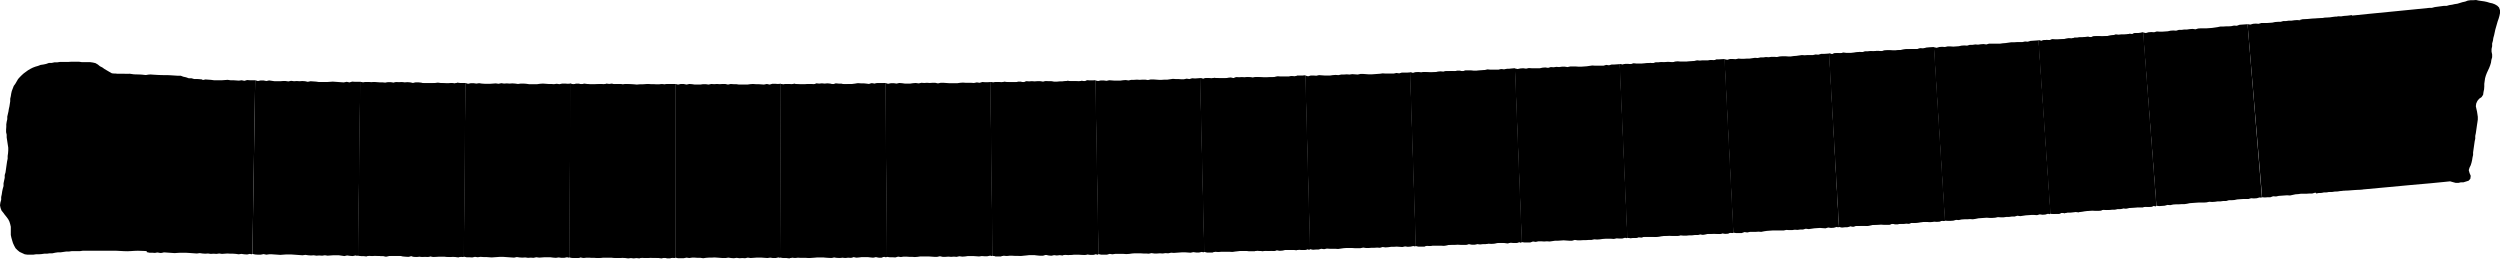
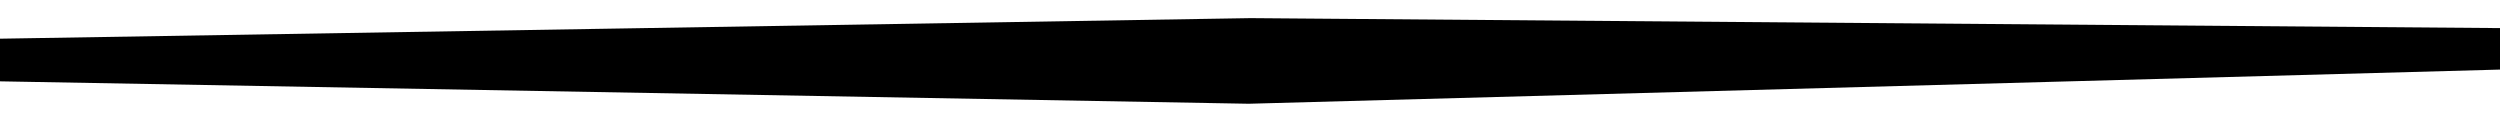
- <svg xmlns="http://www.w3.org/2000/svg" viewBox="0 0 937 97" fill="none">
-   <path d="M75.979 29.779H74.875L73.844 29.631H72.813L71.782 29.336H70.752L69.721 28.968L68.69 28.747L67.733 28.378H66.482C64.788 28.304 63.021 28.083 61.328 28.157C60.15 28.157 59.046 28.083 57.794 28.01C57.205 28.01 56.542 27.862 55.954 27.936C55.291 27.936 54.849 28.231 54.187 28.083C52.861 27.862 51.536 27.936 50.211 27.862L48.665 27.641C47.929 27.641 47.192 27.715 46.456 27.641H43.953C43.438 27.494 42.26 27.641 41.818 27.42L40.934 26.904L40.051 26.388L39.167 25.872L38.358 25.282L37.474 24.84L36.664 24.177L35.781 23.661L34.824 23.44L33.793 23.292H32.762H31.732H30.701L29.67 23.145H28.64H27.609H26.578L25.547 23.218H24.517H23.486H22.455L21.424 23.366H20.394L19.363 23.587H18.332L17.302 23.956L16.271 24.177L15.24 24.324L14.283 24.693L13.252 24.988L12.295 25.356L11.412 25.798L10.528 26.314L9.718 26.904L8.909 27.494L8.172 28.157L7.436 28.894L6.773 29.631L6.258 30.516L5.743 31.4L5.154 32.211L4.786 33.169L4.417 34.127L4.197 35.086L4.049 36.044L3.829 37.002V37.96L3.681 38.919L3.534 39.877L3.313 40.835L3.166 41.793L2.945 42.752L2.724 43.71V44.668L2.503 45.626L2.356 46.585V47.543L2.282 48.575V49.533L2.503 50.491V51.523L2.651 52.481L2.798 53.44L2.945 54.398L3.092 55.356V56.388L3.019 57.42L2.871 58.452V59.484L2.651 60.516L2.503 61.548L2.356 62.58L2.209 63.612L2.061 64.644L1.767 65.602V66.634L1.546 67.666L1.325 68.698V69.73L1.031 70.761L0.81 71.793L0.663 72.825L0.442 73.857V74.889L0.147 75.921L0 76.953L0.221 77.985L0.589 78.943L1.252 79.754L1.841 80.565L2.503 81.376L3.092 82.187L3.534 83.071L3.829 84.029L4.049 84.988V86.02V87.052V88.084L4.27 89.115L4.565 90.147L4.859 91.106L5.301 92.064L5.816 93.022L6.553 93.759L7.362 94.422L8.319 94.865L9.277 95.307L10.307 95.454H11.412H12.442L13.473 95.307H14.504L15.535 95.233L16.565 95.086H17.596L18.627 94.939H19.657L20.688 94.717L21.719 94.57H22.75L23.78 94.422L24.811 94.275H25.842L26.873 94.128H27.903H28.934H29.965L30.995 93.98H32.026H33.057H34.087H35.118H36.149H37.18H38.21H39.241H40.272C42.26 93.907 44.395 93.98 46.383 94.128C48.15 94.275 49.917 93.98 51.684 93.98C53.377 93.98 55.217 94.128 56.911 94.275C57.868 94.349 58.825 94.422 59.708 94.644C60.445 94.791 60.665 94.644 61.402 94.496C63.316 94.054 65.451 94.496 67.365 94.496H68.396H69.427H70.457H71.488H72.519H73.55H74.654L75.832 29.705L75.979 29.779Z" fill="currentColor" />
-   <path d="M134.216 95.749L135.246 95.97H136.277L137.308 96.044L138.412 95.823L139.443 95.97L140.474 95.823L141.504 95.896L142.609 95.97H143.639L144.67 96.117L145.701 95.97L146.732 95.896H147.836H148.867H149.897L150.928 96.044L151.959 96.117L153.063 96.191L154.094 95.97L155.125 96.191L156.155 96.265L157.186 96.117L158.217 96.265L159.321 96.191L160.352 96.265L161.383 96.044L162.413 96.265L163.444 96.191L164.548 96.117H165.579H166.61L167.641 96.265L168.671 96.338L169.776 96.191L170.806 96.338L171.837 96.412L172.868 96.191L173.457 96.338L173.825 96.191L174.414 31.105H173.457H172.426L171.395 31.031L170.365 31.326L169.26 31.105L168.229 31.252H167.199L166.168 31.178L165.137 31.105L164.107 31.031L163.076 31.105L162.045 31.178H160.941H159.91H158.879L157.849 31.031L156.818 30.957H155.787L154.757 31.105L153.726 30.957L152.695 30.884L151.664 30.957L150.56 30.81L149.529 30.884L148.499 30.81L147.468 31.031L146.437 30.884H145.406L144.376 31.031L143.345 30.957H142.314L141.283 30.884L140.179 30.736L139.149 30.884L138.118 30.736H137.087L136.056 30.957L135.025 30.663V30.81L134.216 95.896V95.749Z" fill="currentColor" />
-   <path d="M94.606 95.16L95.637 95.381L96.668 95.454H97.699L98.803 95.233L99.834 95.454L100.864 95.307H101.895L102.926 95.381L104.03 95.454L105.061 95.528L106.092 95.454L107.122 95.381H108.153H109.257L110.288 95.454L111.319 95.528L112.35 95.602L113.38 95.676L114.485 95.528L115.515 95.676L116.546 95.749L117.577 95.676L118.608 95.823L119.638 95.749L120.743 95.823L121.773 95.676L122.804 95.823L123.835 95.749L124.866 95.676H125.97H127L128.031 95.823L129.062 95.97L130.093 95.749L131.197 95.897L132.228 95.97L133.258 95.749L133.848 95.897L134.216 95.749L135.025 30.663H134.068H133.038L132.007 30.589L130.976 30.884L129.946 30.663L128.841 30.884L127.81 30.811L126.78 30.737L125.749 30.663L124.718 30.589L123.688 30.663L122.657 30.737H121.626H120.595H119.491L118.46 30.589L117.43 30.516L116.399 30.442L115.368 30.663L114.337 30.442L113.307 30.368L112.276 30.442L111.245 30.368L110.214 30.442L109.11 30.294L108.08 30.516L107.049 30.368H106.018L104.987 30.442H103.956H102.926L101.895 30.294L100.864 30.147L99.834 30.368L98.729 30.147H97.699L96.668 30.368L95.637 30.073V30.221L94.606 95.307V95.16Z" fill="currentColor" />
-   <path d="M54.997 94.497L56.028 94.718H57.058L58.089 94.791L59.193 94.57L60.224 94.791L61.255 94.57L62.286 94.644L63.316 94.718L64.421 94.791L65.451 94.865L66.482 94.791L67.513 94.718H68.543H69.648L70.679 94.791L71.709 94.865L72.74 94.939L73.771 95.013L74.875 94.865L75.906 95.013L76.937 95.086L77.967 95.013L78.998 95.16L80.029 95.086L81.133 95.16L82.164 95.013L83.195 95.16L84.225 95.086L85.256 95.013L86.36 95.086H87.391L88.422 95.16L89.453 95.308L90.483 95.16L91.514 95.308L92.618 95.381L93.649 95.16L94.238 95.308L94.606 95.16L95.637 30.074H94.68H93.649L92.618 30L91.588 30.295L90.557 30.074L89.526 30.221L88.496 30.148L87.391 30.074H86.36L85.329 29.927L84.299 30L83.268 30.074H82.237H81.207H80.176L79.072 29.927L78.041 29.853L77.01 29.779L75.98 30L74.949 29.779L73.918 29.705L72.887 29.779L71.857 29.705L70.826 29.779L69.795 29.632L68.691 29.853L67.66 29.705H66.629L65.599 29.779H64.568H63.537L62.507 29.632L61.476 29.484L60.445 29.705L59.414 29.484H58.31L57.279 29.705L56.248 29.41V29.558L54.997 94.57V94.497Z" fill="currentColor" />
-   <path d="M213.433 96.412L214.537 96.633L215.568 96.707H216.599L217.629 96.412L218.734 96.633L219.765 96.486H220.795L221.826 96.56H222.857L223.961 96.707L224.992 96.633L226.023 96.486H227.053H228.084H229.188L230.219 96.633L231.25 96.707H232.281L233.311 96.56L234.415 96.707L235.446 96.781L236.477 96.707L237.508 96.781L238.539 96.707L239.643 96.781L240.673 96.56L241.704 96.707H242.735L243.766 96.56L244.87 96.633H245.901L246.931 96.707L247.962 96.781L248.993 96.633L250.097 96.781H251.128L252.159 96.56L252.748 96.707L253.116 96.56V31.474H252.159H251.128H250.097L249.067 31.695L248.036 31.547L247.005 31.695H245.974L244.944 31.621H243.839L242.809 31.474L241.778 31.621L240.747 31.695H239.716L238.686 31.768L237.655 31.695L236.624 31.621L235.593 31.547L234.489 31.474L233.459 31.695L232.428 31.474H231.397L230.366 31.547L229.336 31.4L228.305 31.474L227.274 31.4L226.243 31.621L225.213 31.474L224.108 31.547L223.078 31.621H222.047H221.016L219.985 31.474L218.955 31.4L217.924 31.547L216.893 31.4H215.863L214.832 31.621L213.801 31.326L213.727 31.474L213.433 96.56V96.412Z" fill="currentColor" />
-   <path d="M173.824 96.192L174.854 96.413H175.885L176.989 96.487L178.02 96.265L179.051 96.413L180.082 96.265L181.186 96.339H182.217L183.247 96.413L184.278 96.487L185.309 96.413L186.413 96.339L187.444 96.265H188.475L189.505 96.339L190.536 96.413L191.64 96.487L192.671 96.56L193.702 96.339L194.733 96.487L195.763 96.56L196.868 96.487L197.898 96.634L198.929 96.56L199.96 96.634L200.991 96.413L202.095 96.56L203.126 96.487L204.156 96.413H205.187H206.218L207.322 96.56L208.353 96.634L209.384 96.487L210.414 96.634H211.445L212.549 96.413L213.065 96.56L213.433 96.487L213.801 31.327L212.844 31.4L211.813 31.327H210.709L209.678 31.548L208.647 31.4L207.617 31.548L206.586 31.474H205.555L204.524 31.4L203.494 31.327L202.39 31.4L201.359 31.548H200.328H199.297H198.267L197.236 31.4L196.205 31.327H195.174L194.144 31.474L193.113 31.327L192.009 31.253L190.978 31.327L189.947 31.253L188.916 31.327L187.886 31.179L186.855 31.4L185.824 31.253L184.794 31.327L183.763 31.4H182.732H181.628L180.597 31.327L179.566 31.179L178.536 31.327L177.505 31.179H176.474L175.443 31.4L174.413 31.105V31.253L173.824 96.339V96.192Z" fill="currentColor" />
-   <path d="M134.214 95.749L135.245 95.97H136.276L137.307 96.044L138.411 95.823L139.442 95.97L140.472 95.823L141.503 95.897L142.607 95.97H143.638L144.669 96.118L145.7 95.97L146.73 95.897H147.835H148.865H149.896L150.927 96.044L151.958 96.118L153.062 96.192L154.093 95.97L155.123 96.192L156.154 96.265L157.185 96.118L158.216 96.265L159.32 96.192L160.351 96.265L161.381 96.044L162.412 96.265L163.443 96.192L164.547 96.118H165.578H166.609L167.639 96.265L168.67 96.339L169.774 96.192L170.805 96.339L171.836 96.413L172.867 96.192L173.455 96.339L173.824 96.192L174.413 31.105H173.455H172.425L171.394 31.032L170.363 31.326L169.259 31.105L168.228 31.253H167.198L166.167 31.179L165.136 31.105L164.105 31.032L163.075 31.105L162.044 31.179H160.94H159.909H158.878L157.847 31.032L156.817 30.958H155.786L154.755 31.105L153.725 30.958L152.694 30.884L151.663 30.958L150.559 30.811L149.528 30.884L148.497 30.811L147.467 31.032L146.436 30.884H145.405L144.374 31.032L143.344 30.958H142.313L141.282 30.884L140.178 30.737L139.147 30.884L138.116 30.737H137.086L136.055 30.958L135.024 30.663V30.811L134.214 95.897V95.749Z" fill="currentColor" />
-   <path d="M292.725 96.487L293.756 96.708H294.86L295.891 96.781L296.922 96.487L297.952 96.634L299.057 96.487L300.088 96.56H301.118H302.149L303.253 96.708L304.284 96.56L305.315 96.487L306.346 96.413H307.376H308.481L309.511 96.487L310.542 96.56L311.573 96.634L312.604 96.413L313.708 96.56L314.738 96.634L315.769 96.487L316.8 96.634L317.831 96.487L318.935 96.56L319.966 96.339L320.996 96.487L322.027 96.413L323.058 96.339H324.162H325.193L326.224 96.413L327.254 96.487L328.285 96.339L329.39 96.487H330.42L331.451 96.192L332.04 96.413L332.408 96.265L331.819 31.105L330.936 31.179H329.831H328.8L327.77 31.4L326.739 31.253L325.708 31.474L324.678 31.4L323.647 31.327H322.616L321.586 31.253L320.481 31.4L319.45 31.474H318.42L317.389 31.548H316.358L315.328 31.4H314.297L313.266 31.327L312.235 31.548L311.205 31.4L310.1 31.327L309.07 31.4L308.039 31.327L307.008 31.4L305.977 31.327L304.947 31.622L303.916 31.474H302.885L301.854 31.622H300.824H299.72L298.689 31.548L297.658 31.4L296.627 31.622L295.597 31.474H294.566L293.535 31.695L292.504 31.4V31.548L292.725 96.634V96.487Z" fill="currentColor" />
-   <path d="M253.116 96.56L254.147 96.781H255.177H256.208L257.312 96.56L258.343 96.707L259.374 96.56H260.404L261.509 96.634H262.54L263.57 96.781L264.601 96.634L265.632 96.56H266.736L267.767 96.486L268.798 96.56L269.828 96.634L270.859 96.707H271.963L272.994 96.56L274.025 96.707L275.056 96.781L276.086 96.634L277.191 96.781L278.221 96.707L279.252 96.781L280.283 96.56L281.314 96.707L282.418 96.634L283.448 96.56H284.479H285.51L286.541 96.634L287.645 96.707L288.676 96.56L289.706 96.707H290.737L291.768 96.486L292.357 96.634L292.725 96.486L292.504 31.4L291.547 31.474L290.516 31.4H289.486L288.455 31.695L287.424 31.474L286.32 31.695L285.289 31.621L284.258 31.548H283.228L282.197 31.474L281.166 31.548L280.136 31.695H279.105H278.074H276.97L275.939 31.548H274.908L273.878 31.474L272.847 31.695L271.816 31.474H270.785L269.755 31.548L268.724 31.474L267.693 31.548L266.589 31.474L265.558 31.695L264.528 31.548H263.497L262.466 31.695H261.435H260.404L259.374 31.548L258.343 31.474L257.312 31.695L256.208 31.474H255.177L254.147 31.695L253.116 31.474V31.621V96.707V96.56Z" fill="currentColor" />
-   <path d="M213.433 96.413L214.538 96.635L215.568 96.708H216.599L217.63 96.413L218.734 96.635L219.765 96.487H220.796L221.826 96.561H222.857L223.961 96.708L224.992 96.635L226.023 96.487H227.053H228.084H229.188L230.219 96.635L231.25 96.708H232.281L233.311 96.561L234.416 96.708L235.447 96.782L236.477 96.708L237.508 96.782L238.539 96.708L239.643 96.782L240.674 96.561L241.705 96.708H242.735L243.766 96.561L244.87 96.635H245.901L246.932 96.708L247.963 96.782L248.993 96.635L250.097 96.782H251.128L252.159 96.561L252.748 96.708L253.116 96.561V31.475H252.159H251.128H250.097L249.067 31.696L248.036 31.548L247.005 31.696H245.975L244.944 31.622H243.839L242.809 31.475L241.778 31.622L240.747 31.696H239.717L238.686 31.769L237.655 31.696L236.624 31.622L235.594 31.548L234.489 31.475L233.459 31.696L232.428 31.475H231.397L230.366 31.548L229.336 31.401L228.305 31.475L227.274 31.401L226.244 31.622L225.213 31.475L224.108 31.548L223.078 31.622H222.047H221.016L219.986 31.475L218.955 31.401L217.924 31.548L216.894 31.401H215.863L214.832 31.622L213.801 31.327L213.728 31.475L213.433 96.561V96.413Z" fill="currentColor" />
-   <path d="M372.017 95.823L373.122 96.045H374.152H375.183L376.214 95.75L377.318 95.897L378.349 95.75H379.38L380.41 95.823H381.441L382.546 95.897L383.576 95.75L384.607 95.676L385.638 95.602H386.742H387.772L388.803 95.676L389.834 95.75H390.865L391.969 95.529L393 95.676L394.031 95.75L395.062 95.602L396.092 95.676L397.196 95.602L398.227 95.676L399.258 95.455L400.288 95.602L401.319 95.529L402.424 95.381H403.454H404.485L405.516 95.455L406.547 95.529L407.651 95.308L408.682 95.455H409.712L410.743 95.234L411.332 95.381L411.7 95.234L410.522 30.148L409.565 30.221H408.534L407.504 30.148L406.473 30.442L405.442 30.295L404.411 30.516L403.381 30.442H402.35H401.319L400.215 30.295L399.184 30.442L398.154 30.59H397.123L396.092 30.664H395.062L394.031 30.516H393L391.969 30.442L390.939 30.664L389.834 30.516H388.803L387.772 30.59L386.742 30.516L385.711 30.59L384.68 30.516L383.65 30.811L382.619 30.664H381.588L380.558 30.811H379.527H378.423L377.392 30.737L376.361 30.664L375.33 30.885L374.3 30.737H373.269L372.238 30.958L371.207 30.737V30.885L372.017 95.971V95.823Z" fill="currentColor" />
-   <path d="M332.408 96.266L333.439 96.413H334.469L335.574 96.487L336.605 96.192L337.635 96.339L338.666 96.192H339.697L340.801 96.266H341.832L342.862 96.339L343.893 96.266L344.924 96.118H346.028H347.059H348.09L349.12 96.192L350.225 96.266H351.256L352.286 96.044L353.317 96.266H354.348L355.452 96.192L356.483 96.266L357.513 96.192L358.544 96.266L359.575 96.044L360.679 96.192L361.71 96.118L362.741 95.971H363.772H364.802L365.906 96.044L366.937 96.118L367.968 95.971L368.999 96.044H370.029L371.134 95.823L371.649 95.971L372.017 95.823L371.207 30.737L370.25 30.811H369.22L368.189 30.737L367.158 31.032L366.127 30.884L365.023 31.106L363.992 31.032H362.961H361.931L360.9 30.958L359.869 31.032L358.839 31.179H357.808H356.777H355.746L354.642 31.106L353.612 31.032H352.581L351.55 31.253L350.519 31.032H349.489L348.458 31.106L347.427 31.032L346.396 31.106L345.366 31.032L344.335 31.253L343.23 31.106L342.2 31.179L341.169 31.327H340.138H339.108L338.077 31.179L337.046 31.106L336.016 31.327L334.985 31.179H333.954L332.85 31.4L331.819 31.106V31.253L332.408 96.339V96.266Z" fill="currentColor" />
-   <path d="M292.725 96.486L293.756 96.707H294.86L295.891 96.781L296.921 96.486L297.952 96.634L299.056 96.486L300.087 96.56H301.118H302.149L303.253 96.707L304.284 96.56L305.314 96.486L306.345 96.413H307.376H308.48L309.511 96.486L310.542 96.56L311.572 96.634L312.603 96.413L313.707 96.56L314.738 96.634L315.769 96.486L316.799 96.634L317.83 96.486L318.935 96.56L319.965 96.339L320.996 96.486L322.027 96.413L323.057 96.339H324.162H325.193L326.223 96.413L327.254 96.486L328.285 96.339L329.389 96.486H330.42L331.451 96.192L332.039 96.413L332.408 96.265L331.819 31.105L330.935 31.179H329.831H328.8L327.769 31.4L326.739 31.253L325.708 31.474L324.677 31.4L323.647 31.326H322.616L321.585 31.253L320.481 31.4L319.45 31.474H318.419L317.389 31.547H316.358L315.327 31.4H314.296L313.266 31.326L312.235 31.547L311.204 31.4L310.1 31.326L309.069 31.4L308.038 31.326L307.008 31.4L305.977 31.326L304.946 31.621L303.915 31.474H302.885L301.854 31.621H300.823H299.719L298.688 31.547L297.658 31.4L296.627 31.621L295.596 31.474H294.565L293.535 31.695L292.504 31.4V31.547L292.725 96.634V96.486Z" fill="currentColor" />
-   <path d="M451.384 94.422L452.415 94.57H453.446H454.476L455.581 94.275L456.611 94.422L457.642 94.275H458.673H459.777H460.808L461.838 94.349L462.869 94.201L463.9 94.127L465.004 94.054H466.035H467.066L468.097 94.127H469.201H470.231L471.262 93.906L472.293 94.054L473.324 94.127L474.354 93.98L475.459 94.054L476.49 93.98L477.52 94.054L478.551 93.759L479.655 93.906L480.686 93.833L481.717 93.685H482.747H483.778H484.882L485.913 93.759L486.944 93.538L487.975 93.685H489.005L490.11 93.39L490.625 93.538L490.993 93.39L489.226 28.304L488.269 28.378H487.238H486.208L485.177 28.673L484.073 28.525L483.042 28.746H482.011H480.981H479.95L478.919 28.673L477.889 28.82L476.858 28.968H475.827L474.796 29.041H473.692L472.661 28.968L471.63 28.894H470.599L469.569 29.115L468.538 28.968L467.507 28.894L466.477 29.041L465.446 28.968L464.415 29.041L463.385 28.968L462.354 29.262L461.25 29.115L460.219 29.189L459.188 29.336H458.157H457.127L456.096 29.262L455.065 29.189L454.034 29.41L453.004 29.262H451.973L450.942 29.557L449.838 29.262V29.41L451.384 94.496V94.422Z" fill="currentColor" />
-   <path d="M411.701 95.233L412.731 95.454H413.836H414.867L415.897 95.159L416.928 95.307L417.959 95.159H419.063H420.094H421.125L422.155 95.233L423.259 95.159L424.29 95.012L425.321 94.938H426.352H427.382L428.487 95.012H429.518L430.548 95.086L431.579 94.865L432.61 95.012H433.714L434.745 94.938L435.776 95.012L436.806 94.865L437.837 94.938L438.941 94.717L439.972 94.791L441.003 94.717L442.034 94.644L443.064 94.57H444.169L445.199 94.644L446.23 94.717L447.261 94.496L448.365 94.644H449.396L450.426 94.422L451.016 94.57L451.384 94.422L449.838 29.262L448.954 29.336L447.923 29.41L446.819 29.336L445.788 29.631L444.758 29.484L443.727 29.705H442.696L441.665 29.631H440.635L439.604 29.557L438.573 29.705L437.542 29.852H436.438L435.407 29.926H434.377L433.346 29.852L432.315 29.779H431.285L430.254 30L429.223 29.852H428.193L427.162 29.926L426.131 29.852L425.026 29.926H423.996L422.965 30.147L421.934 30L420.904 30.073L419.873 30.221H418.842H417.811L416.781 30.147L415.75 30.073L414.719 30.294L413.615 30.147H412.585L411.554 30.368L410.523 30.147V30.294L411.701 95.307V95.233Z" fill="currentColor" />
-   <path d="M372.018 95.823L373.123 96.044H374.153H375.184L376.215 95.75L377.319 95.897L378.35 95.75H379.381L380.411 95.823H381.442L382.547 95.897L383.577 95.75L384.608 95.676L385.639 95.602H386.743H387.773L388.804 95.676L389.835 95.75H390.866L391.97 95.528L393.001 95.676L394.032 95.75L395.063 95.602L396.093 95.676L397.197 95.602L398.228 95.676L399.259 95.455L400.289 95.602L401.32 95.528L402.425 95.381H403.455H404.486L405.517 95.455L406.548 95.528L407.652 95.307L408.683 95.455H409.713L410.744 95.234L411.333 95.381L411.701 95.234L410.523 30.147L409.566 30.221H408.535L407.505 30.147L406.474 30.442L405.443 30.295L404.412 30.516L403.382 30.442H402.351H401.32L400.216 30.295L399.185 30.442L398.155 30.59H397.124L396.093 30.663H395.063L394.032 30.516H393.001L391.97 30.442L390.94 30.663L389.835 30.516H388.804L387.773 30.59L386.743 30.516L385.712 30.59L384.681 30.516L383.651 30.811L382.62 30.663H381.589L380.559 30.811H379.528H378.424L377.393 30.737L376.362 30.663L375.331 30.884L374.301 30.737H373.27L372.239 30.958L371.208 30.737V30.884L372.018 95.971V95.823Z" fill="currentColor" />
-   <path d="M530.675 92.211L531.705 92.359H532.809H533.84L534.871 92.064L535.902 92.211L536.932 91.99H538.037H539.068H540.098L541.129 92.064L542.233 91.917L543.264 91.769L544.295 91.695H545.325L546.356 91.622L547.46 91.695H548.491H549.522L550.553 91.474L551.657 91.622H552.688L553.719 91.474L554.749 91.548L555.78 91.474H556.884L557.915 91.253L558.946 91.327L559.976 91.253L561.007 91.106L562.038 91.032H563.142L564.173 91.106L565.204 91.18L566.235 90.885L567.339 91.032H568.369L569.4 90.737L569.989 90.885L570.357 90.737L567.78 25.651L566.897 25.725L565.793 25.799H564.762L563.731 26.093L562.7 25.946L561.67 26.167H560.639H559.608H558.577L557.547 26.093L556.516 26.241L555.485 26.388L554.381 26.462L553.351 26.536H552.32L551.289 26.462H550.258H549.228L548.197 26.683L547.166 26.536H546.135L545.105 26.683L544.074 26.609L543.043 26.683H541.939L540.981 26.904L539.877 26.831L538.847 26.904L537.816 27.052L536.785 27.125H535.755L534.724 27.052L533.693 26.978L532.662 27.199L531.632 27.052L530.601 27.125L529.57 27.346L528.54 27.125V27.273L530.675 92.285V92.211Z" fill="currentColor" />
-   <path d="M490.992 93.391L492.096 93.612L493.127 93.538H494.158L495.188 93.243L496.293 93.391L497.323 93.17L498.354 93.243H499.385H500.416L501.52 93.317L502.551 93.17L503.582 93.022L504.612 92.949H505.717H506.747L507.778 93.022H508.809H509.839L510.944 92.801L511.975 92.949H513.005L514.036 92.875H515.067L516.171 92.801L517.202 92.875L518.233 92.58L519.263 92.728L520.294 92.654L521.398 92.506H522.429L523.46 92.433L524.49 92.506L525.595 92.58L526.626 92.359L527.656 92.506L528.687 92.433L529.718 92.212L530.307 92.359L530.675 92.212L528.54 27.125L527.583 27.199H526.552H525.447L524.417 27.494L523.386 27.346L522.355 27.568H521.325H520.294H519.263L518.233 27.494L517.202 27.641L516.171 27.715L515.14 27.789L514.11 27.862H513.005L511.975 27.789L510.944 27.715H509.913L508.882 27.936L507.851 27.862L506.821 27.789L505.79 27.936L504.759 27.862L503.729 27.936H502.698L501.667 28.157L500.563 28.084L499.532 28.157L498.502 28.305H497.471H496.44L495.41 28.231L494.379 28.157L493.348 28.378L492.317 28.305H491.286L490.256 28.599L489.225 28.305V28.452L490.992 93.538V93.391Z" fill="currentColor" />
-   <path d="M451.382 94.423L452.413 94.57H453.444H454.474L455.579 94.275L456.61 94.423L457.64 94.275H458.671H459.775H460.806L461.837 94.349L462.867 94.202L463.898 94.128L465.003 94.054H466.033H467.064L468.095 94.128H469.199H470.23L471.261 93.907L472.291 94.054L473.322 94.128L474.353 93.981L475.457 94.054L476.488 93.981L477.518 94.054L478.549 93.759L479.654 93.907L480.685 93.833L481.715 93.686H482.746H483.777H484.881L485.911 93.759L486.942 93.538L487.973 93.686H489.004L490.108 93.391L490.623 93.538L490.991 93.391L489.225 28.305L488.267 28.378H487.237H486.206L485.175 28.673L484.071 28.526L483.04 28.747H482.01H480.979H479.948L478.917 28.673L477.887 28.821L476.856 28.968H475.825L474.794 29.042H473.69L472.659 28.968L471.629 28.894H470.598L469.567 29.116L468.537 28.968L467.506 28.894L466.475 29.042L465.445 28.968L464.414 29.042L463.383 28.968L462.352 29.263L461.248 29.116L460.217 29.189L459.186 29.337H458.155H457.125L456.094 29.263L455.063 29.189L454.033 29.41L453.002 29.263H451.971L450.941 29.558L449.836 29.263V29.41L451.382 94.496V94.423Z" fill="currentColor" />
-   <path d="M609.967 89.116L611.071 89.264L612.102 89.19H613.133L614.164 88.895L615.268 88.969L616.299 88.748H617.33H618.36H619.465L620.495 88.821L621.526 88.674L622.557 88.527L623.588 88.453L624.618 88.379L625.722 88.305L626.753 88.379H627.784H628.815L629.919 88.158L630.95 88.232H631.981L633.011 88.158H634.042L635.146 88.084H636.177L637.208 87.79L638.238 87.937L639.269 87.79L640.373 87.642H641.404L642.435 87.568L643.466 87.642L644.57 87.716L645.601 87.421L646.632 87.568L647.662 87.495L648.693 87.2L649.282 87.347L649.65 87.2L646.337 22.187L645.453 22.261L644.349 22.335H643.318L642.288 22.63L641.257 22.482L640.226 22.703H639.196H638.165L637.134 22.777L636.104 22.703L635.073 22.851L634.042 22.998L633.011 23.072L631.981 23.146H630.876H629.845L628.815 23.072L627.784 23.146L626.753 23.367L625.722 23.219H624.692L623.661 23.367L622.63 23.293L621.6 23.441H620.569L619.538 23.662L618.507 23.588L617.477 23.662L616.446 23.809L615.342 23.883H614.311H613.28L612.25 23.809L611.219 24.03L610.188 23.956H609.157L608.127 24.251L607.096 24.03V24.177L609.967 89.19V89.116Z" fill="currentColor" />
-   <path d="M570.359 90.738L571.389 90.885H572.42H573.524L574.555 90.517L575.586 90.664L576.617 90.443H577.647L578.751 90.517L579.782 90.443L580.813 90.517L581.844 90.369L582.874 90.222H583.979L585.01 90.148L586.04 90.075L587.071 90.148L588.175 90.222H589.206L590.237 89.927L591.267 90.075H592.298L593.403 90.001H594.433L595.464 89.927H596.495L597.526 89.706L598.63 89.78L599.661 89.706L600.691 89.558L601.722 89.485H602.753H603.857L604.888 89.558L605.918 89.337L606.949 89.411H607.98L609.084 89.116L609.673 89.264L609.968 89.116L607.097 24.03L606.139 24.104L605.109 24.177H604.078L603.047 24.472L602.017 24.325L600.986 24.62H599.955H598.925H597.82L596.789 24.546L595.758 24.694L594.728 24.841L593.697 24.915L592.666 24.988H591.635L590.605 24.915H589.574H588.543L587.513 25.136L586.482 24.988H585.451L584.347 25.136L583.316 25.062L582.286 25.209L581.255 25.136L580.224 25.431L579.193 25.283L578.163 25.357L577.132 25.578H576.101H575.07H574.04L573.009 25.504L571.978 25.725L570.874 25.578L569.843 25.652L568.813 25.873L567.782 25.652V25.799L570.359 90.812V90.738Z" fill="currentColor" />
-   <path d="M530.675 92.212L531.706 92.359H532.81H533.841L534.872 92.064L535.903 92.212L536.933 91.991H538.038H539.069H540.099L541.13 92.064L542.234 91.917L543.265 91.769L544.296 91.696H545.326L546.357 91.622L547.461 91.696H548.492H549.523L550.554 91.475L551.658 91.622H552.689L553.72 91.475L554.75 91.548L555.781 91.475H556.885L557.916 91.254L558.946 91.327L559.977 91.254L561.008 91.106L562.039 91.032H563.143L564.174 91.106L565.205 91.18L566.236 90.885L567.34 91.032H568.37L569.401 90.737L569.99 90.885L570.358 90.737L567.781 25.651L566.898 25.725L565.794 25.799H564.763L563.732 26.094L562.701 25.946L561.671 26.167H560.64H559.609H558.578L557.548 26.094L556.517 26.241L555.486 26.388L554.382 26.462L553.352 26.536H552.321L551.29 26.462H550.259H549.229L548.198 26.683L547.167 26.536H546.136L545.106 26.683L544.075 26.61L543.044 26.683H541.94L540.982 26.904L539.878 26.831L538.848 26.904L537.817 27.052L536.786 27.126H535.756L534.725 27.052L533.694 26.978L532.663 27.199L531.633 27.052L530.602 27.126L529.571 27.347L528.541 27.126V27.273L530.675 92.285V92.212Z" fill="currentColor" />
-   <path d="M689.258 85.062L690.363 85.209L691.394 85.136H692.424L693.455 84.767L694.559 84.915L695.59 84.694H696.621L697.652 84.62H698.756L699.786 84.694L700.817 84.472L701.848 84.325L702.879 84.251L703.983 84.177L705.014 84.104L706.045 84.177H707.075H708.18L709.21 83.883L710.241 84.03H711.272L712.302 83.883H713.407L714.438 83.735L715.468 83.809L716.499 83.514L717.53 83.588L718.561 83.44L719.665 83.293L720.696 83.219L721.726 83.146L722.757 83.219H723.861L724.892 82.998L725.923 83.072L726.953 82.998L727.984 82.703L728.573 82.851L728.941 82.703L724.818 17.691L723.861 17.765L722.83 17.838L721.8 17.912L720.769 18.207L719.738 18.133L718.708 18.354H717.677H716.646L715.616 18.428H714.585L713.554 18.575L712.523 18.723L711.493 18.796L710.462 18.944H709.431L708.401 18.87H707.296L706.265 18.944L705.235 19.165L704.204 19.091H703.173L702.142 19.239L701.112 19.165L700.081 19.312H699.05L698.02 19.534L696.989 19.46L695.958 19.607L694.927 19.755L693.897 19.828H692.866H691.835L690.805 19.755L689.774 19.976L688.67 19.902L687.639 19.976L686.682 20.271L685.577 20.049V20.197L689.332 85.136L689.258 85.062Z" fill="currentColor" />
-   <path d="M649.65 87.199L650.681 87.347H651.785H652.816L653.846 86.978L654.877 87.126L655.908 86.904H657.012H658.043L659.074 86.831L660.105 86.904L661.209 86.683L662.239 86.536L663.27 86.462L664.301 86.388H665.332H666.436H667.467H668.497L669.528 86.167L670.559 86.241H671.663L672.694 86.094L673.725 86.167L674.755 86.02H675.786L676.817 85.725L677.921 85.873L678.952 85.725L679.982 85.578L681.013 85.504L682.118 85.43L683.149 85.504L684.179 85.578L685.21 85.283L686.241 85.43L687.345 85.356L688.376 85.062L688.965 85.209L689.259 85.062L685.578 20.049L684.694 20.123L683.59 20.197H682.56L681.529 20.491L680.498 20.418L679.467 20.639H678.437H677.406L676.375 20.713L675.344 20.639L674.314 20.786L673.283 20.934L672.252 21.007L671.221 21.155H670.191L669.16 21.081H668.056L667.025 21.155L665.994 21.376L664.963 21.302H663.933L662.902 21.45L661.871 21.376L660.841 21.523H659.81L658.779 21.744L657.749 21.671L656.718 21.818L655.687 21.966H654.656L653.626 22.039H652.595L651.564 21.966L650.533 22.187L649.429 22.113H648.398L647.367 22.408L646.337 22.187V22.334L649.65 87.347V87.199Z" fill="currentColor" />
-   <path d="M609.967 89.116L611.071 89.263L612.102 89.19H613.133L614.164 88.895L615.268 88.969L616.299 88.748H617.33H618.36H619.465L620.495 88.821L621.526 88.674L622.557 88.526L623.588 88.453L624.618 88.379L625.722 88.305L626.753 88.379H627.784H628.815L629.919 88.158L630.95 88.231H631.981L633.011 88.158H634.042L635.146 88.084H636.177L637.208 87.789L638.238 87.937L639.269 87.789L640.373 87.642H641.404L642.435 87.568L643.466 87.642L644.57 87.716L645.601 87.421L646.632 87.568L647.662 87.494L648.693 87.2L649.282 87.347L649.65 87.2L646.337 22.187L645.453 22.261L644.349 22.334H643.318L642.288 22.629L641.257 22.482L640.226 22.703H639.196H638.165L637.134 22.777L636.104 22.703L635.073 22.851L634.042 22.998L633.011 23.072L631.981 23.145H630.876H629.845L628.815 23.072L627.784 23.145L626.753 23.366L625.722 23.219H624.692L623.661 23.366L622.63 23.293L621.6 23.44H620.569L619.538 23.661L618.507 23.588L617.477 23.661L616.446 23.809L615.342 23.883H614.311H613.28L612.25 23.809L611.219 24.03L610.188 23.956H609.157L608.127 24.251L607.096 24.03V24.177L609.967 89.19V89.116Z" fill="currentColor" />
-   <path d="M768.551 80.05L769.656 80.197L770.686 80.124H771.717L772.748 79.755L773.852 79.902L774.883 79.608H775.914L776.944 79.534L777.975 79.46L779.079 79.534L780.11 79.313L781.141 79.165L782.171 79.092L783.202 78.944L784.233 78.871L785.337 78.944H786.368L787.399 78.871L788.43 78.576L789.534 78.723L790.564 78.649L791.595 78.502H792.626L793.657 78.355H794.761L795.792 78.06L796.822 78.133L797.853 77.986L798.884 77.838L799.915 77.765L801.019 77.691H802.05H803.08L804.111 77.47L805.142 77.544L806.246 77.47L807.277 77.175L807.866 77.323L808.16 77.101L803.228 12.163L802.271 12.31L801.24 12.384H800.209L799.178 12.752L798.148 12.679L797.117 12.9L796.086 12.973H795.055L794.025 13.047L792.994 12.973L791.963 13.195L790.933 13.342L789.902 13.489L788.871 13.563L787.84 13.637L786.736 13.563H785.706L784.675 13.637L783.644 13.932L782.613 13.784L781.583 13.858L780.552 14.005H779.521L778.49 14.153H777.46L776.429 14.448L775.398 14.374L774.367 14.521L773.337 14.669L772.306 14.742L771.275 14.816H770.244L769.214 14.742L768.183 15.037L767.152 14.964L766.122 15.037L765.091 15.332L764.06 15.111V15.258L768.551 80.197V80.05Z" fill="currentColor" />
-   <path d="M728.942 82.704L729.973 82.777H731.077L732.108 82.704L733.138 82.409L734.169 82.482L735.2 82.261L736.304 82.188H737.335L738.366 82.114L739.396 82.188L740.427 82.04L741.532 81.819L742.562 81.745L743.593 81.672L744.624 81.598L745.654 81.672H746.759L747.789 81.598L748.82 81.377L749.851 81.45H750.955L751.986 81.303H753.017L754.047 81.156H755.078L756.109 80.861L757.213 81.008L758.244 80.861L759.275 80.713L760.305 80.64L761.336 80.566H762.44L763.471 80.64L764.502 80.345L765.532 80.492L766.563 80.418L767.594 80.124L768.183 80.271L768.551 80.05L764.06 15.111L763.103 15.185L762.072 15.259L761.041 15.332L760.011 15.627L758.98 15.553L757.949 15.775H756.919H755.888L754.857 15.848H753.753L752.722 15.996L751.692 16.143L750.661 16.217L749.63 16.364H748.599H747.569H746.538H745.507L744.476 16.659L743.445 16.512L742.415 16.585L741.384 16.733L740.353 16.659L739.323 16.806H738.292L737.261 17.101L736.231 17.028L735.2 17.101L734.169 17.323L733.138 17.396L732.108 17.47L731.004 17.396H729.973L728.942 17.617L727.911 17.544L726.88 17.617L725.85 17.912L724.819 17.691V17.838L728.942 82.777V82.704Z" fill="currentColor" />
-   <path d="M689.259 85.062L690.364 85.21L691.394 85.136H692.425L693.456 84.767L694.56 84.915L695.591 84.694H696.621L697.652 84.62H698.757L699.787 84.694L700.818 84.473L701.849 84.325L702.88 84.251L703.984 84.178L705.015 84.104L706.045 84.178H707.076H708.18L709.211 83.883L710.242 84.03H711.272L712.303 83.883H713.408L714.438 83.735L715.469 83.809L716.5 83.514L717.531 83.588L718.561 83.441L719.665 83.293L720.696 83.219L721.727 83.146L722.757 83.219H723.862L724.893 82.998L725.924 83.072L726.954 82.998L727.985 82.704L728.574 82.851L728.942 82.704L724.819 17.691L723.862 17.765L722.831 17.838L721.801 17.912L720.77 18.207L719.739 18.133L718.708 18.354H717.677H716.647L715.616 18.428H714.585L713.555 18.576L712.524 18.723L711.493 18.797L710.463 18.944H709.432L708.401 18.87H707.297L706.266 18.944L705.236 19.165L704.205 19.091H703.174L702.143 19.239L701.112 19.165L700.082 19.313H699.051L698.02 19.534L696.989 19.46L695.959 19.608L694.928 19.755L693.897 19.829H692.867H691.836L690.805 19.755L689.775 19.976L688.67 19.902L687.64 19.976L686.682 20.271L685.578 20.05V20.197L689.333 85.136L689.259 85.062Z" fill="currentColor" />
-   <path d="M847.769 73.932L848.873 74.005L849.904 73.932H850.935L851.966 73.563L853.07 73.637L854.101 73.416L855.132 73.342L856.163 73.268L857.193 73.195L858.297 73.268L859.328 73.047L860.359 72.826L861.389 72.752L862.42 72.605H863.451H864.555L865.586 72.531H866.617L867.648 72.237L868.752 72.31L869.783 72.237L870.813 72.089H871.844L872.875 71.942H873.979L874.936 71.647H876.04L877.071 71.573L878.102 71.352L879.133 71.278L880.163 71.205H881.268H882.299L883.329 70.91L884.36 70.983L885.464 70.91L886.421 70.615L887.01 70.689L887.379 70.541L881.488 5.676L880.532 5.824L879.501 5.897L878.47 5.971L877.513 6.266L876.409 6.192L875.378 6.487H874.347L873.316 6.561L872.286 6.634H871.255L870.224 6.782L869.193 7.003L868.163 7.077L867.132 7.224L866.101 7.298L865.071 7.224L864.04 7.298H863.009L861.979 7.593L860.948 7.519L859.917 7.593L858.887 7.74H857.856L856.825 7.887H855.794L854.764 8.182H853.733L852.702 8.256L851.671 8.477L850.641 8.551L849.61 8.625H848.579H847.548L846.517 8.919L845.487 8.846L844.456 8.919L843.425 9.214L842.395 9.067V9.214L847.843 74.005L847.769 73.932Z" fill="currentColor" />
-   <path d="M808.161 77.102L809.265 77.249L810.296 77.175L811.327 77.102L812.358 76.807L813.462 76.881L814.493 76.659L815.523 76.586H816.554L817.585 76.512H818.689L819.72 76.365L820.75 76.143L821.781 76.07L822.812 75.996L823.917 75.922H824.947H825.978L827.009 75.849L828.039 75.627L829.143 75.701L830.174 75.627L831.205 75.48H832.236L833.266 75.333H834.371L835.402 75.038H836.432L837.463 74.964L838.494 74.743L839.525 74.669L840.629 74.596H841.659H842.69L843.721 74.301L844.752 74.374L845.856 74.301L846.887 74.006L847.476 74.08L847.77 73.932L842.396 9.067L841.439 9.141L840.408 9.215L839.377 9.288L838.346 9.657L837.316 9.583L836.285 9.804L835.254 9.878H834.223L833.193 9.952H832.162L831.131 10.173L830.101 10.32L829.07 10.468L828.039 10.541L827.009 10.615H825.978H824.874L823.843 10.689L822.886 10.984L821.781 10.836L820.75 10.91L819.72 11.057H818.689L817.658 11.205H816.627L815.597 11.499L814.566 11.426L813.535 11.499L812.505 11.721L811.474 11.794L810.443 11.868H809.413L808.382 11.794L807.351 12.089L806.32 12.015L805.29 12.089L804.259 12.384L803.228 12.163V12.31L808.235 77.249L808.161 77.102Z" fill="currentColor" />
-   <path d="M768.551 80.05L769.656 80.197L770.686 80.124H771.717L772.748 79.755L773.852 79.902L774.883 79.608H775.914L776.944 79.534L777.975 79.46L779.079 79.534L780.11 79.313L781.141 79.165L782.171 79.092L783.202 78.944L784.233 78.871L785.337 78.944H786.368L787.399 78.871L788.43 78.576L789.534 78.723L790.564 78.649L791.595 78.502H792.626L793.657 78.355H794.761L795.792 78.06L796.822 78.133L797.853 77.986L798.884 77.838L799.915 77.765L801.019 77.691H802.05H803.08L804.111 77.47L805.142 77.544L806.246 77.47L807.277 77.175L807.866 77.323L808.16 77.101L803.228 12.163L802.271 12.31L801.24 12.384H800.209L799.178 12.752L798.148 12.679L797.117 12.9L796.086 12.973H795.055L794.025 13.047L792.994 12.973L791.963 13.195L790.933 13.342L789.902 13.489L788.871 13.563L787.84 13.637L786.736 13.563H785.706L784.675 13.637L783.644 13.932L782.613 13.784L781.583 13.858L780.552 14.005H779.521L778.49 14.153H777.46L776.429 14.448L775.398 14.374L774.367 14.521L773.337 14.669L772.306 14.742L771.275 14.816H770.244L769.214 14.742L768.183 15.037L767.152 14.964L766.122 15.037L765.091 15.332L764.06 15.111V15.258L768.551 80.197V80.05Z" fill="currentColor" />
-   <path d="M861.904 7.445L863.082 7.297C865.364 7.002 867.721 6.855 870.076 6.781C870.886 6.781 871.77 6.634 872.58 6.634C872.874 6.634 872.948 6.634 873.242 6.634C874.567 6.118 876.04 6.192 877.439 6.192C878.322 6.192 879.132 6.044 880.016 5.971L882.445 5.749L887.452 5.233L897.243 4.275L905.415 3.464L910.495 2.948H911.453L912.557 2.654L913.662 2.506L914.766 2.359L915.87 2.211H916.974L918.005 1.916L919.036 1.769L919.993 1.548L921.024 1.4L921.981 1.106L922.938 0.811L923.969 0.59L924.926 0.221L925.957 0.074H926.987L928.018 0L929.049 0.221L930.079 0.369L931.11 0.516L932.141 0.737L933.098 1.032L934.129 1.253L935.086 1.622L935.969 2.138L936.632 2.801L937 3.833V4.939L936.779 5.971L936.485 7.002L936.117 8.034L935.822 9.066L935.527 10.098L935.233 11.13L935.012 12.162L934.791 13.194L934.497 14.226L934.35 15.258L934.055 16.29V17.322L933.834 18.354V19.386L934.055 20.418V21.45L933.761 22.482L933.613 23.514L933.319 24.472L932.951 25.43L932.509 26.388L932.067 27.346L931.699 28.305L931.405 29.337L931.257 30.369L931.11 31.401V32.432L931.037 33.464L930.815 34.496L930.669 35.528L930.079 36.413L929.196 37.002L928.533 37.813L928.091 38.772L927.944 39.803L928.165 40.835L928.386 41.794L928.533 42.752L928.681 43.784V44.816L928.533 45.848L928.386 46.806L928.239 47.838L928.091 48.87L927.944 49.902L927.723 50.934V51.966L927.502 52.998L927.355 54.03L927.208 55.062L927.061 56.093L926.914 57.126V58.084L926.693 59.042L926.546 60L926.325 60.958L926.03 61.917L925.589 62.801L925.294 63.759L925.589 64.865L926.03 65.897L925.883 67.003L925.22 67.74L924.263 68.035L923.306 68.329H922.349L921.392 68.55H920.435L919.33 68.256L918.299 67.961L916.165 68.182L910.864 68.698L903.354 69.361L894.667 70.172L885.906 70.983L881.783 71.278L879.868 71.425C879.868 71.425 879.279 71.425 878.911 71.425C878.47 71.425 877.954 71.425 877.439 71.573C876.555 71.72 875.598 71.794 874.715 71.794L872.285 72.015H871.034C870.592 72.089 870.224 72.236 869.782 72.31H869.193L868.089 72.531L862.42 7.74L861.904 7.445Z" fill="currentColor" />
+ <svg xmlns="http://www.w3.org/2000/svg" viewBox="0 0 400 18" fill="currentColor" preserveAspectRatio="none">
+   <path d="M-0.6,6.2 L200.1,2.9 L400.6,4.5 L401.2,11.1 L199.8,16.6 L-0.8,13.0 Z" />
</svg>
